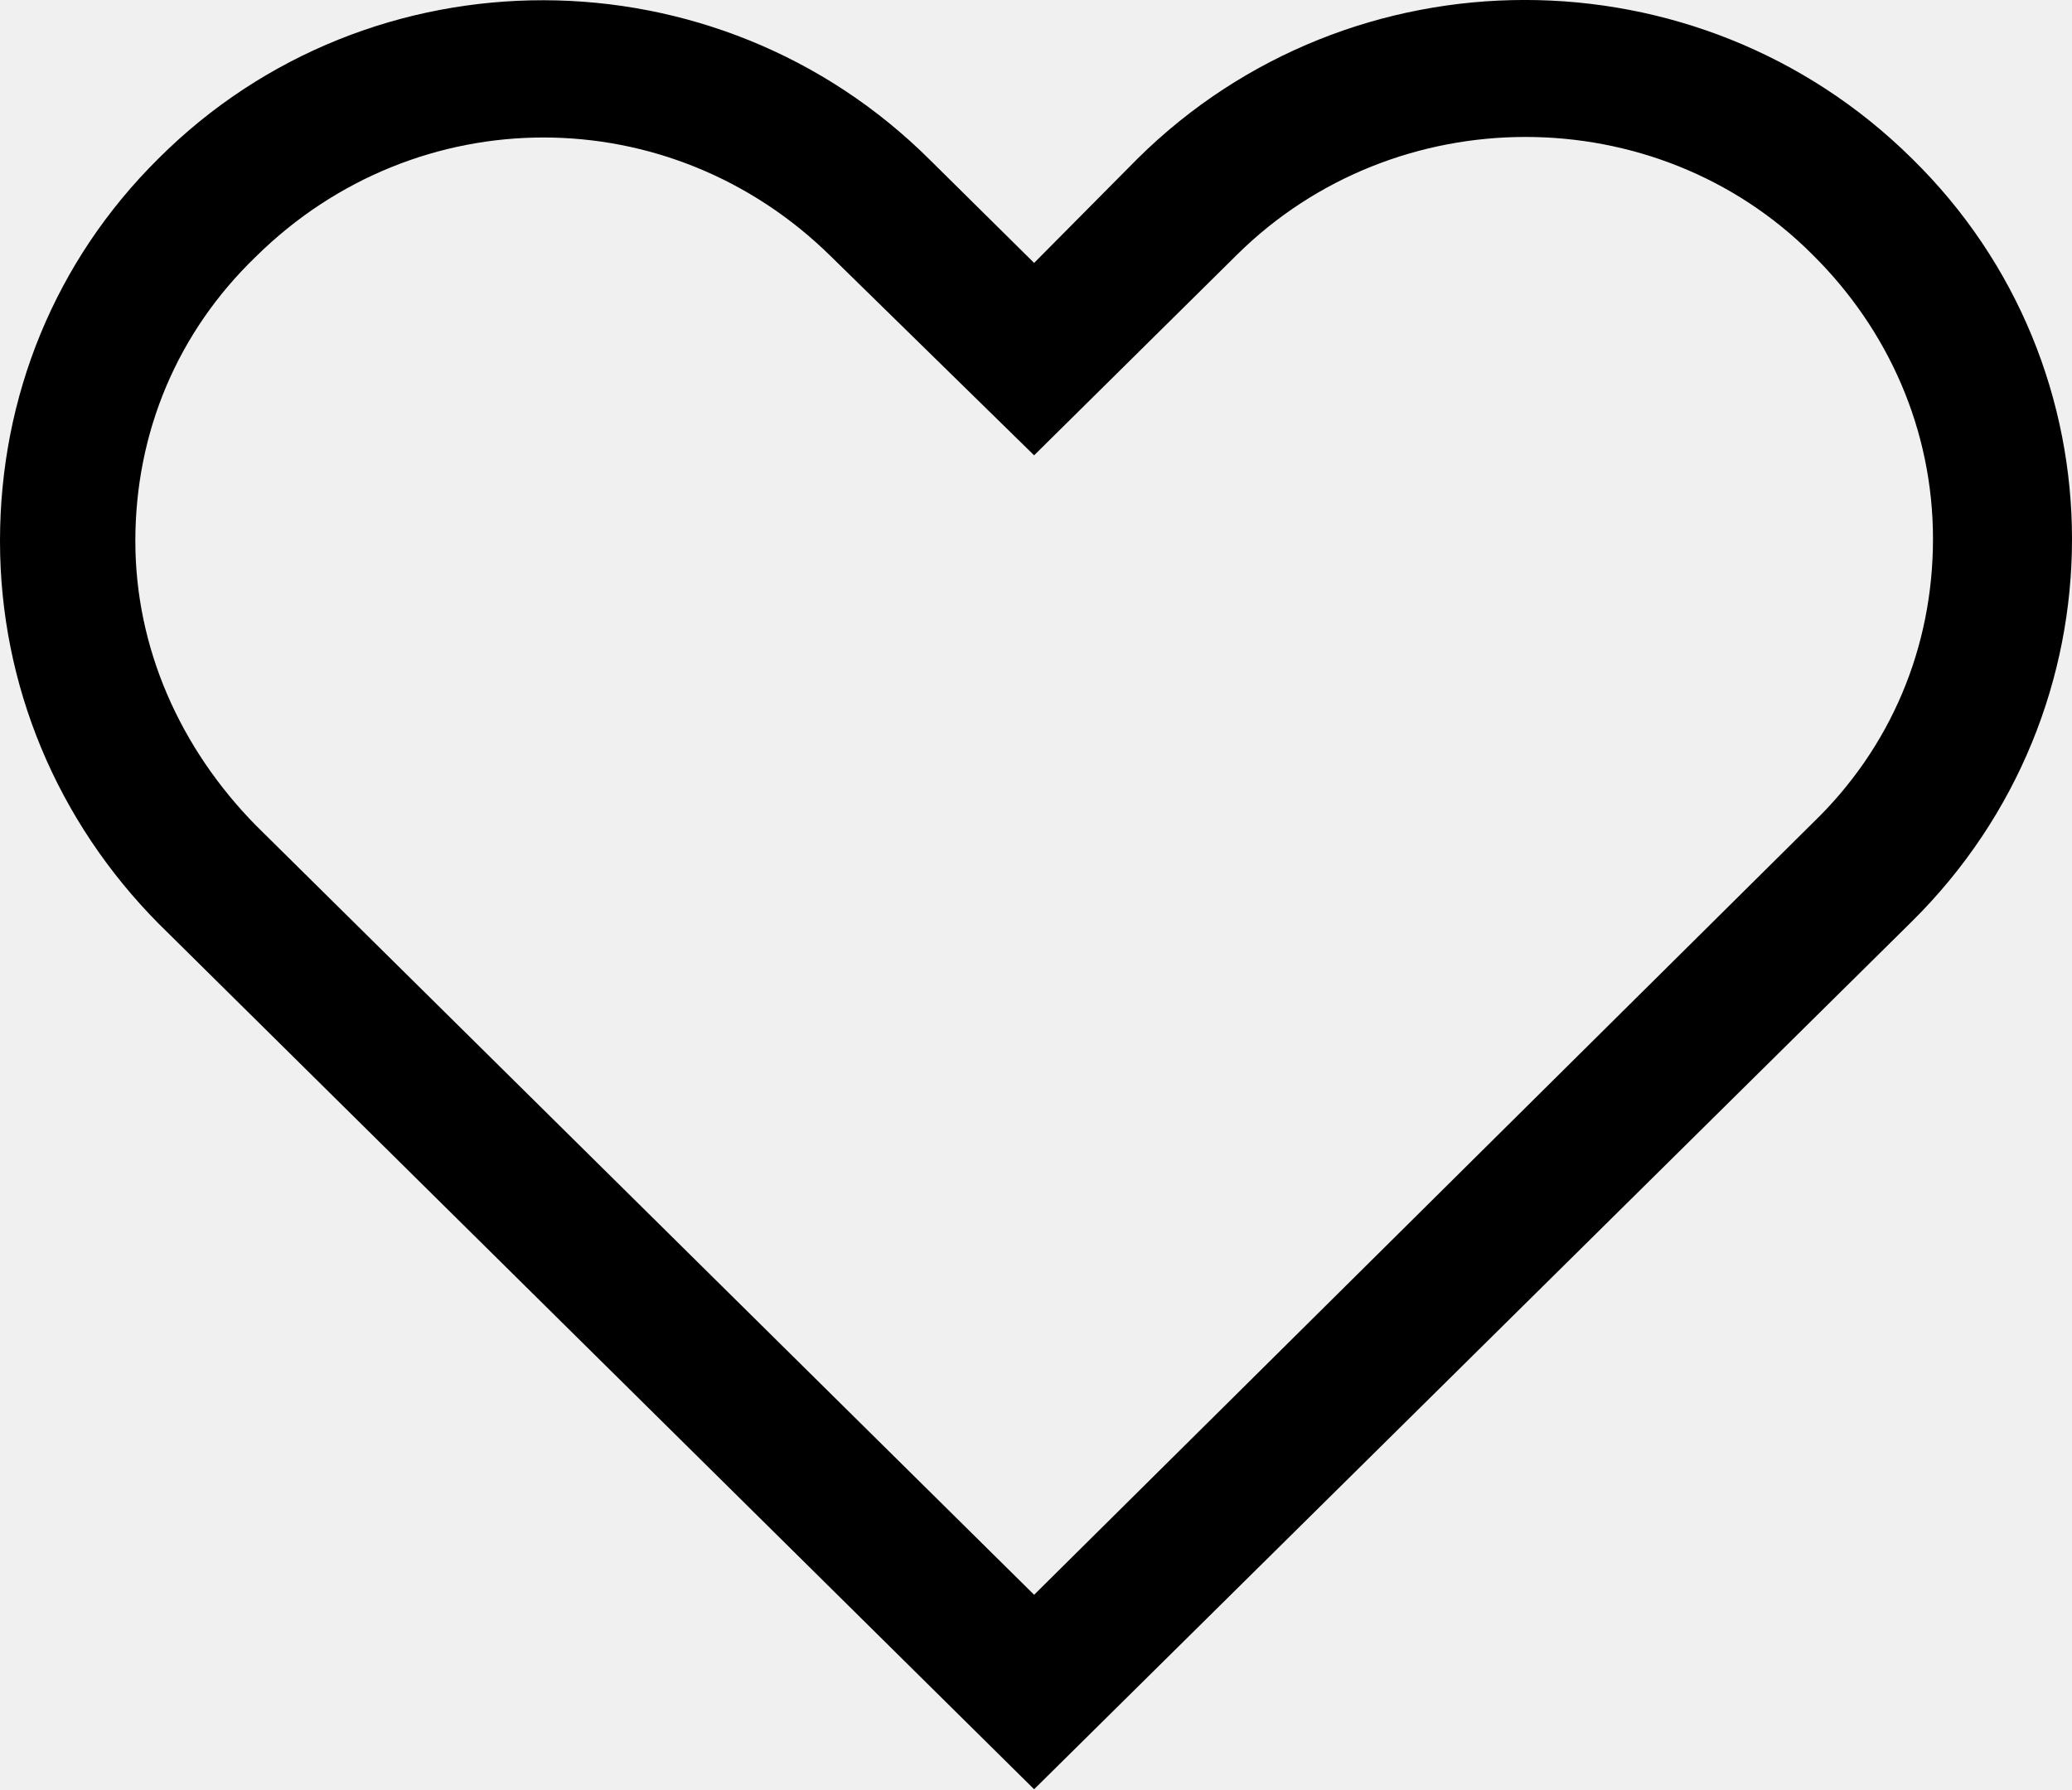
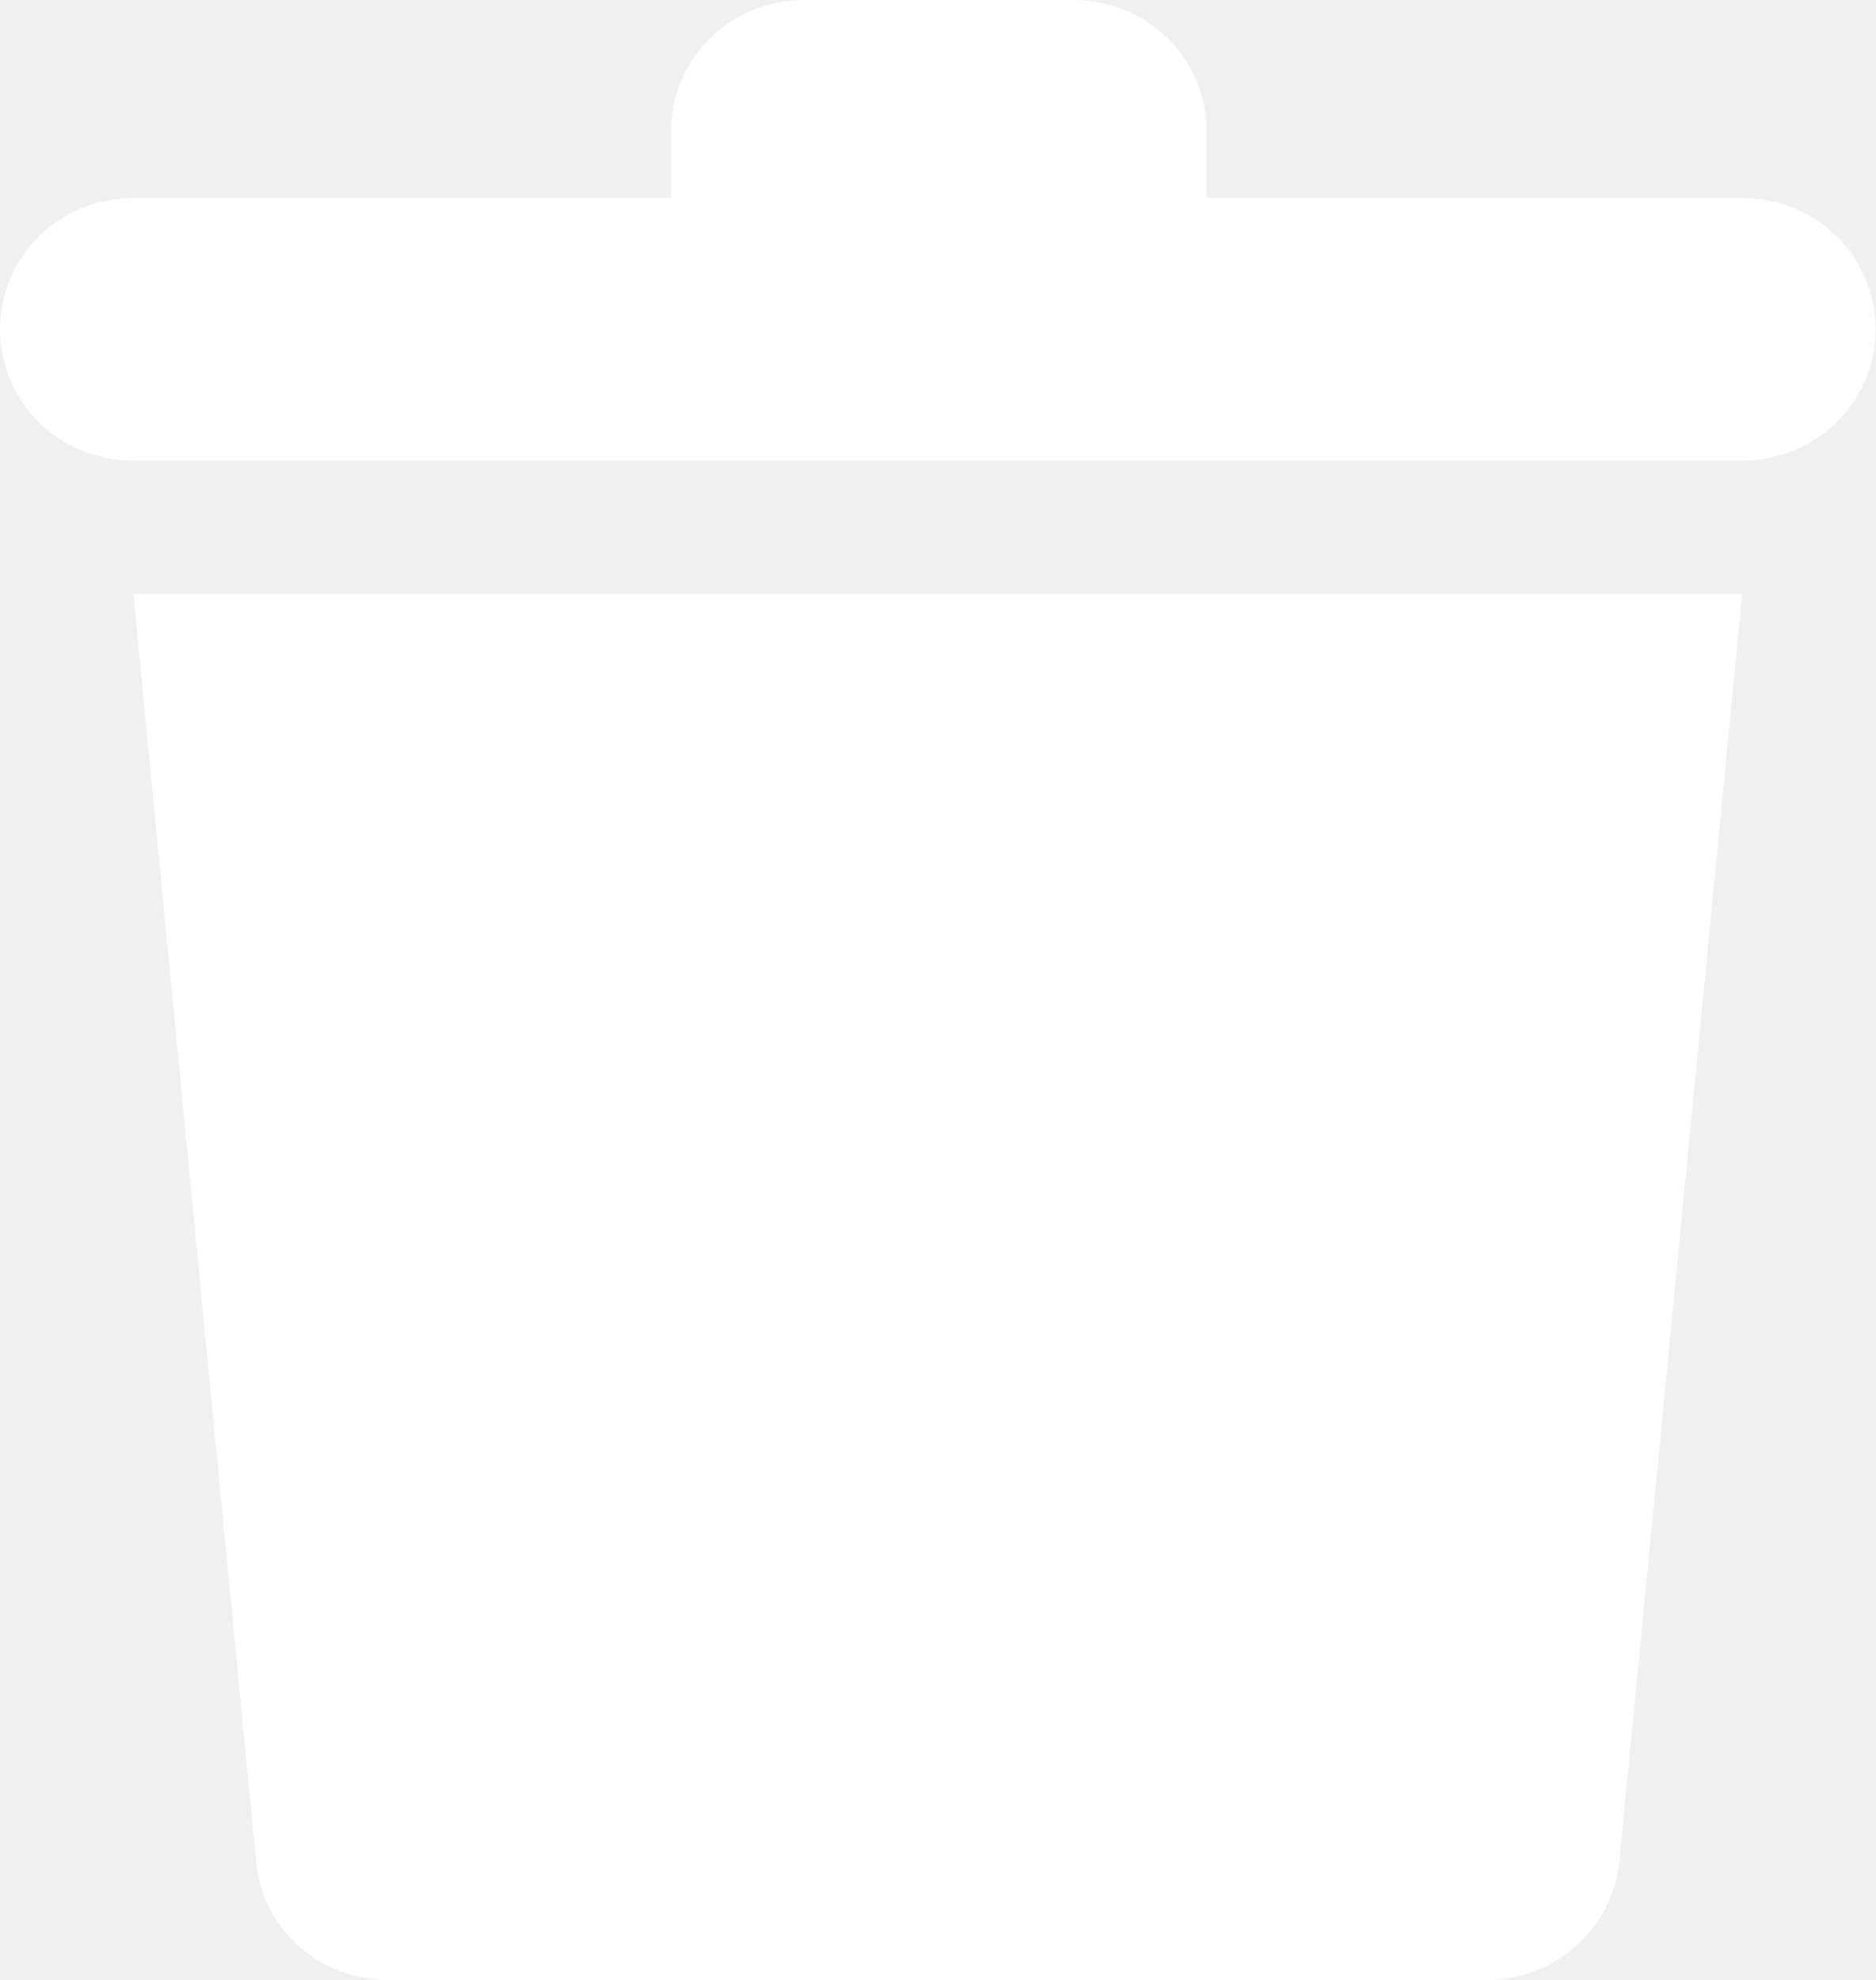
- <svg xmlns="http://www.w3.org/2000/svg" width="22" height="19" viewBox="0 0 22 19" fill="none">
-   <path d="M20.299 9.786C22.567 7.543 22.567 3.902 20.299 1.682C18.031 -0.561 14.349 -0.561 12.081 1.682L10.98 2.792L9.88 1.704C7.612 -0.561 3.93 -0.561 1.684 1.682C0.584 2.77 0 4.213 0 5.745C0 7.277 0.606 8.72 1.684 9.808L10.98 19L20.299 9.786ZM1.437 5.745C1.437 4.59 1.886 3.525 2.717 2.725C3.57 1.882 4.671 1.46 5.771 1.46C6.871 1.46 7.971 1.882 8.825 2.725L10.98 4.835L13.136 2.703C14.82 1.038 17.582 1.038 19.244 2.703C20.052 3.502 20.524 4.568 20.524 5.723C20.524 6.877 20.075 7.943 19.244 8.742L10.98 16.935L2.717 8.765C1.909 7.943 1.437 6.877 1.437 5.745Z" fill="black" />
+ <svg xmlns="http://www.w3.org/2000/svg" width="18" height="19" viewBox="0 0 18 19" fill="none">
+   <path d="M2.458 17.86C2.519 18.52 3.067 19 3.738 19H14.261C14.932 19 15.48 18.5 15.541 17.86L16.72 5.7H1.28L2.458 17.86Z" fill="white" />
+   <path d="M16.72 1.9H11.58V1.26C11.58 0.56 11.011 0 10.3 0H7.72C7.009 0 6.44 0.56 6.44 1.26V1.9H1.28C0.569 1.9 0 2.46 0 3.16C0 3.86 0.569 4.42 1.28 4.42H16.72C17.431 4.42 18 3.86 18 3.16C18 2.46 17.431 1.9 16.72 1.9Z" fill="white" />
</svg>
